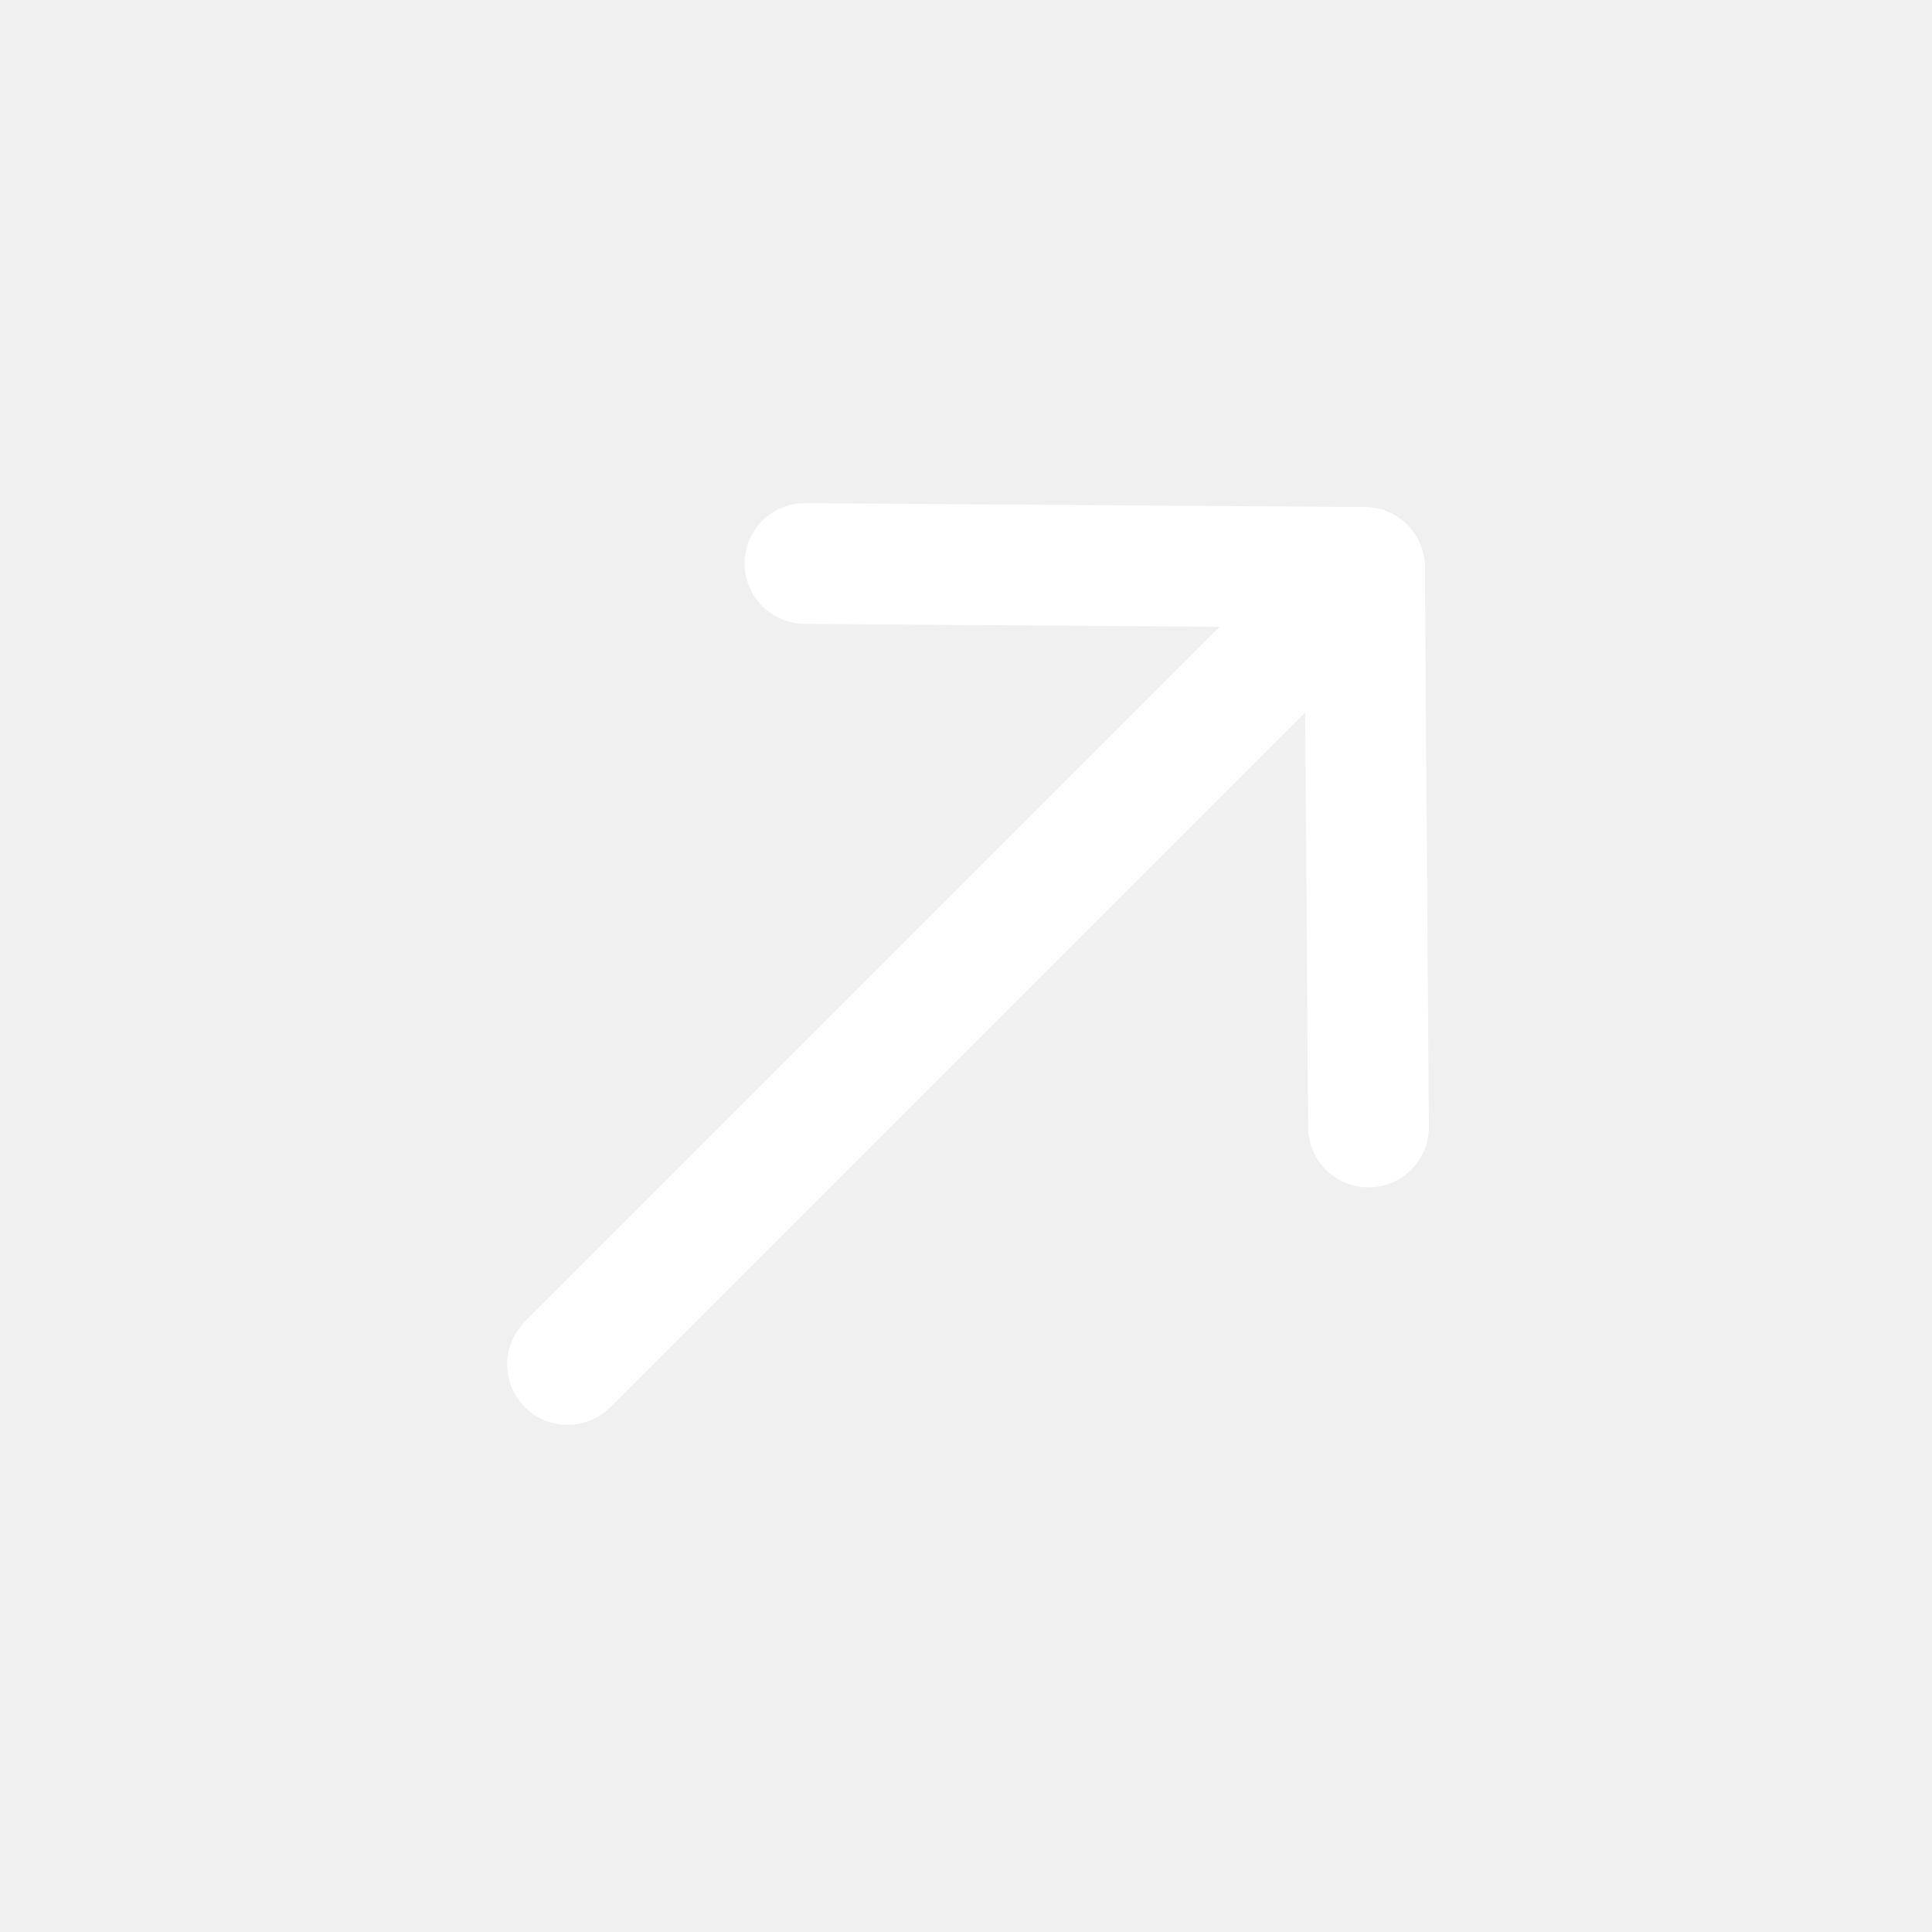
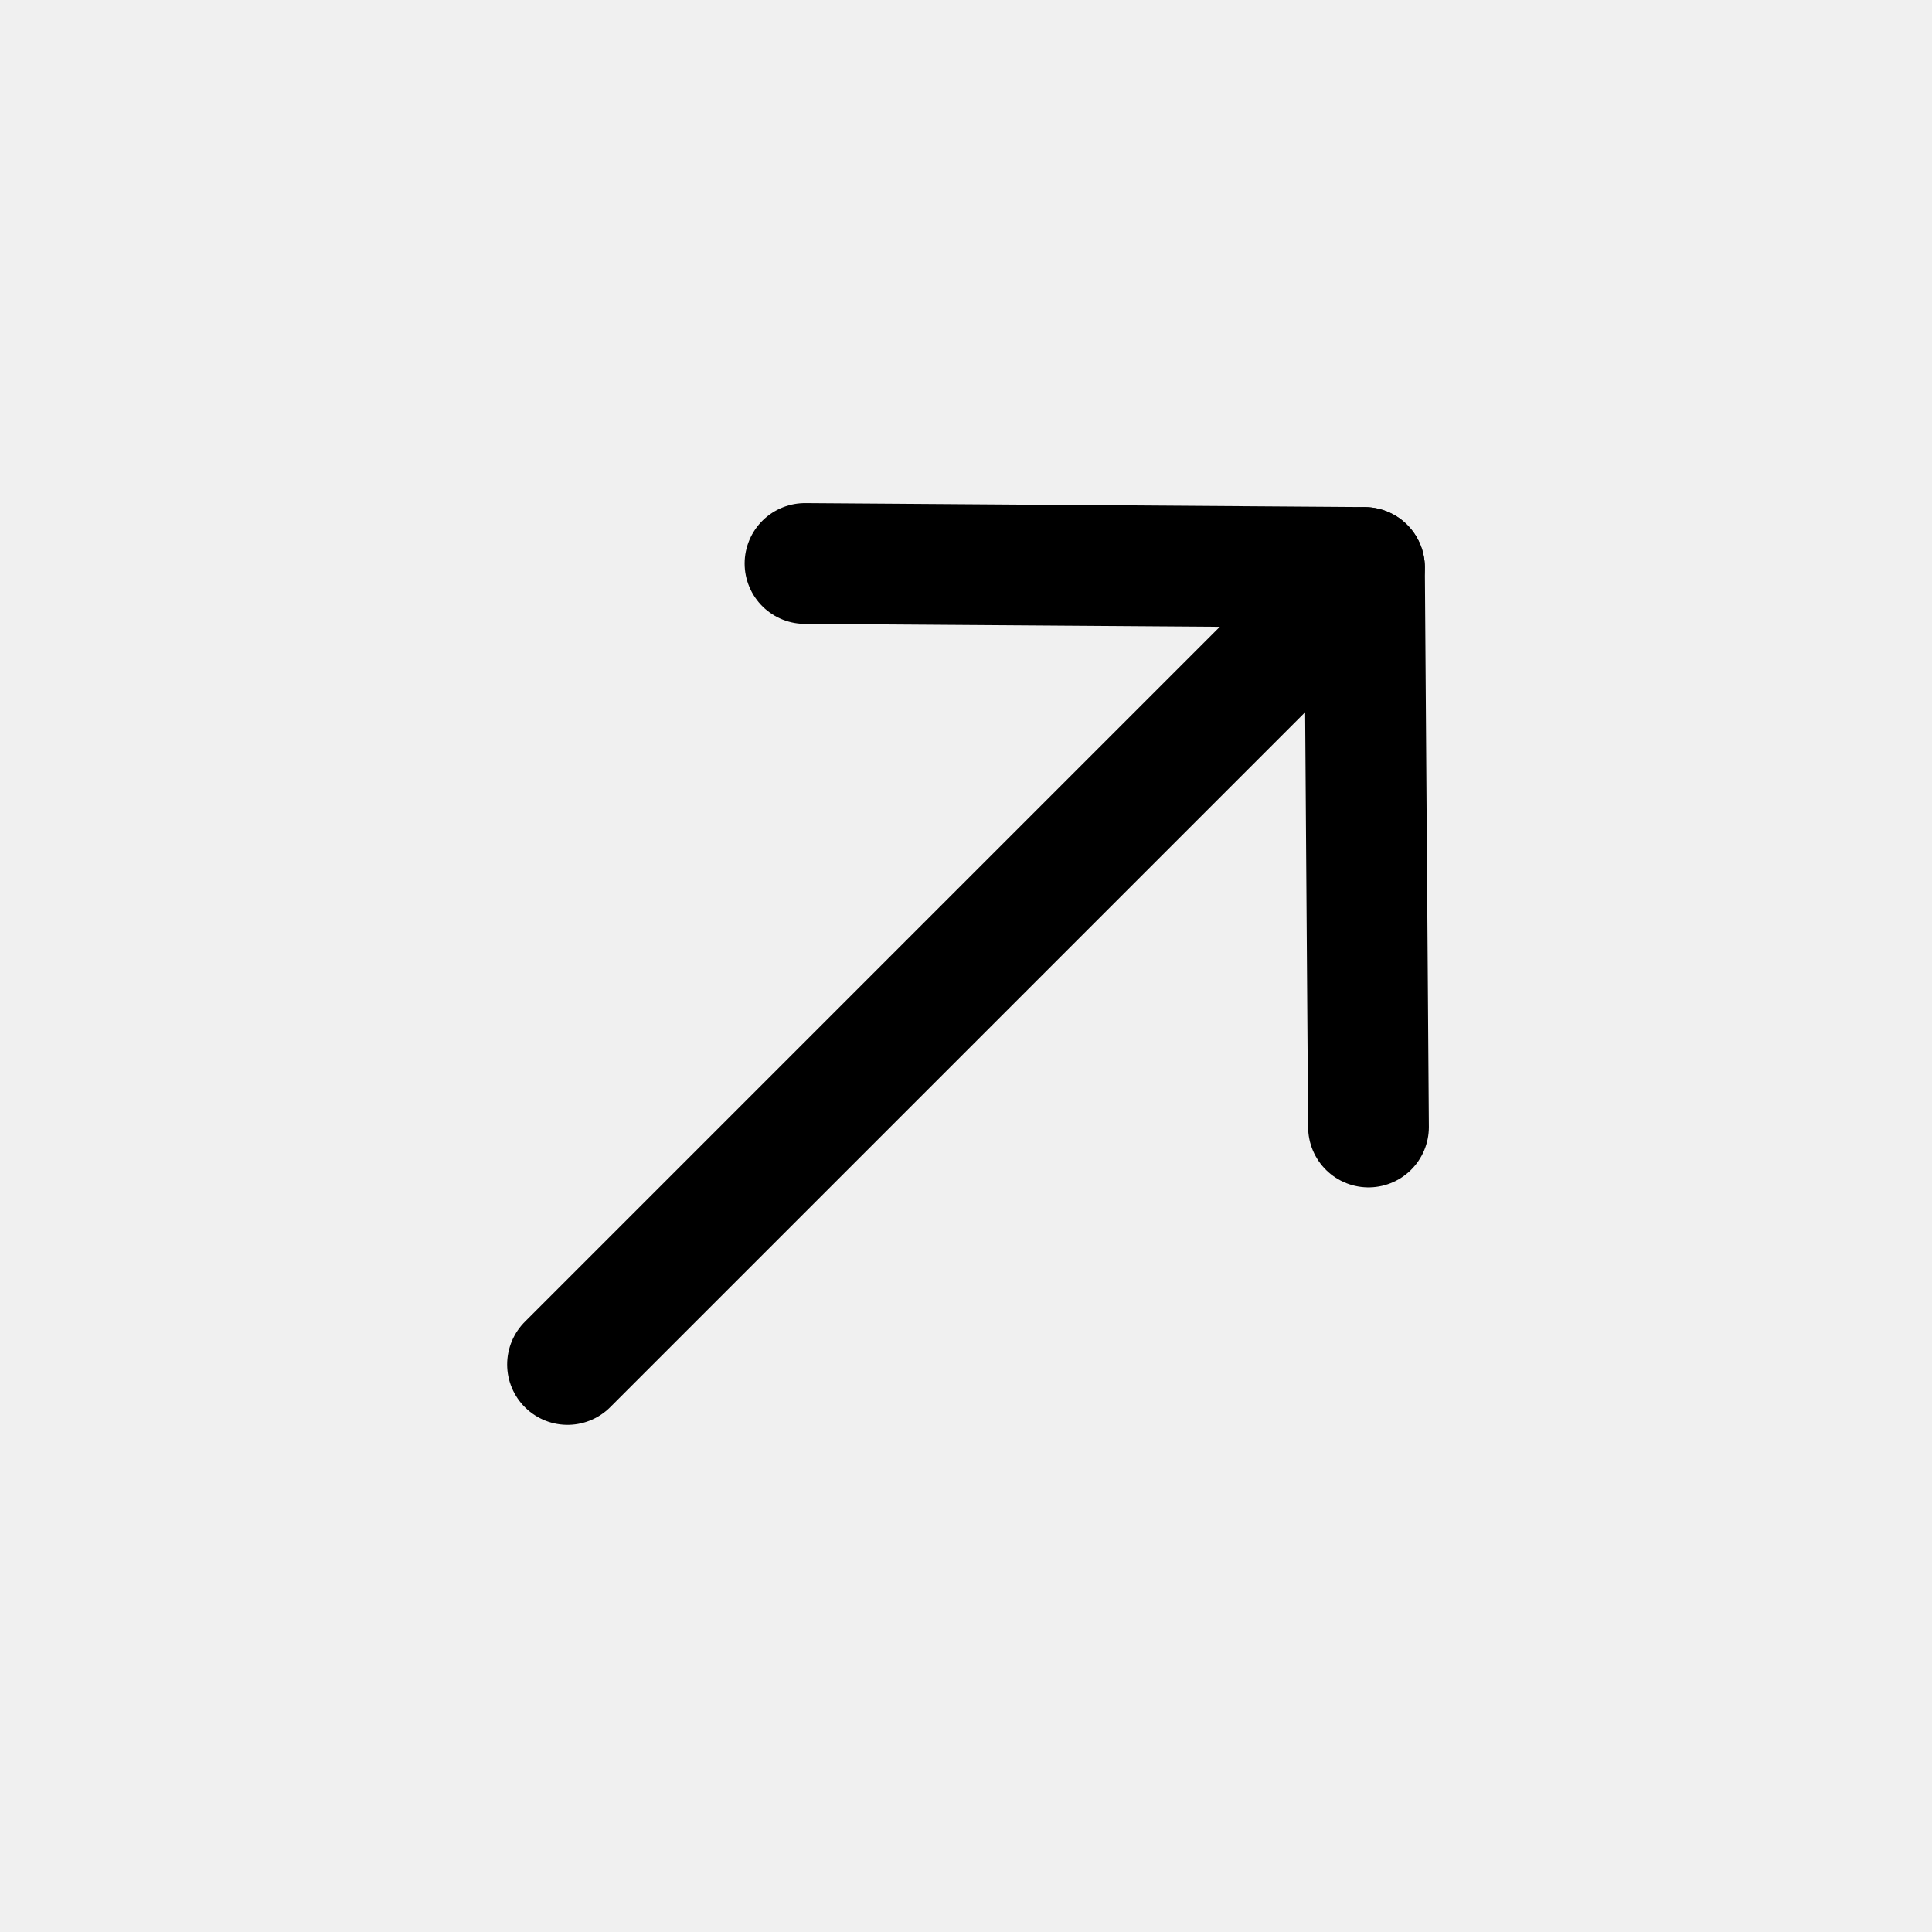
<svg xmlns="http://www.w3.org/2000/svg" width="24" height="24" viewBox="0 0 24 24" fill="none">
-   <path d="M16.95 7.05L7.05 16.95" stroke="white" stroke-width="1.5" stroke-linecap="round" stroke-linejoin="round" />
-   <path d="M10 7L16.95 7.049L17 14" stroke="white" stroke-width="1.5" stroke-linecap="round" stroke-linejoin="round" />
+   <path d="M16.95 7.05L7.05 16.95" stroke="currentColor" stroke-width="1.5" stroke-linecap="round" stroke-linejoin="round" />
+   <path d="M10 7L16.95 7.049L17 14" stroke="currentColor" stroke-width="1.5" stroke-linecap="round" stroke-linejoin="round" />
</svg>
